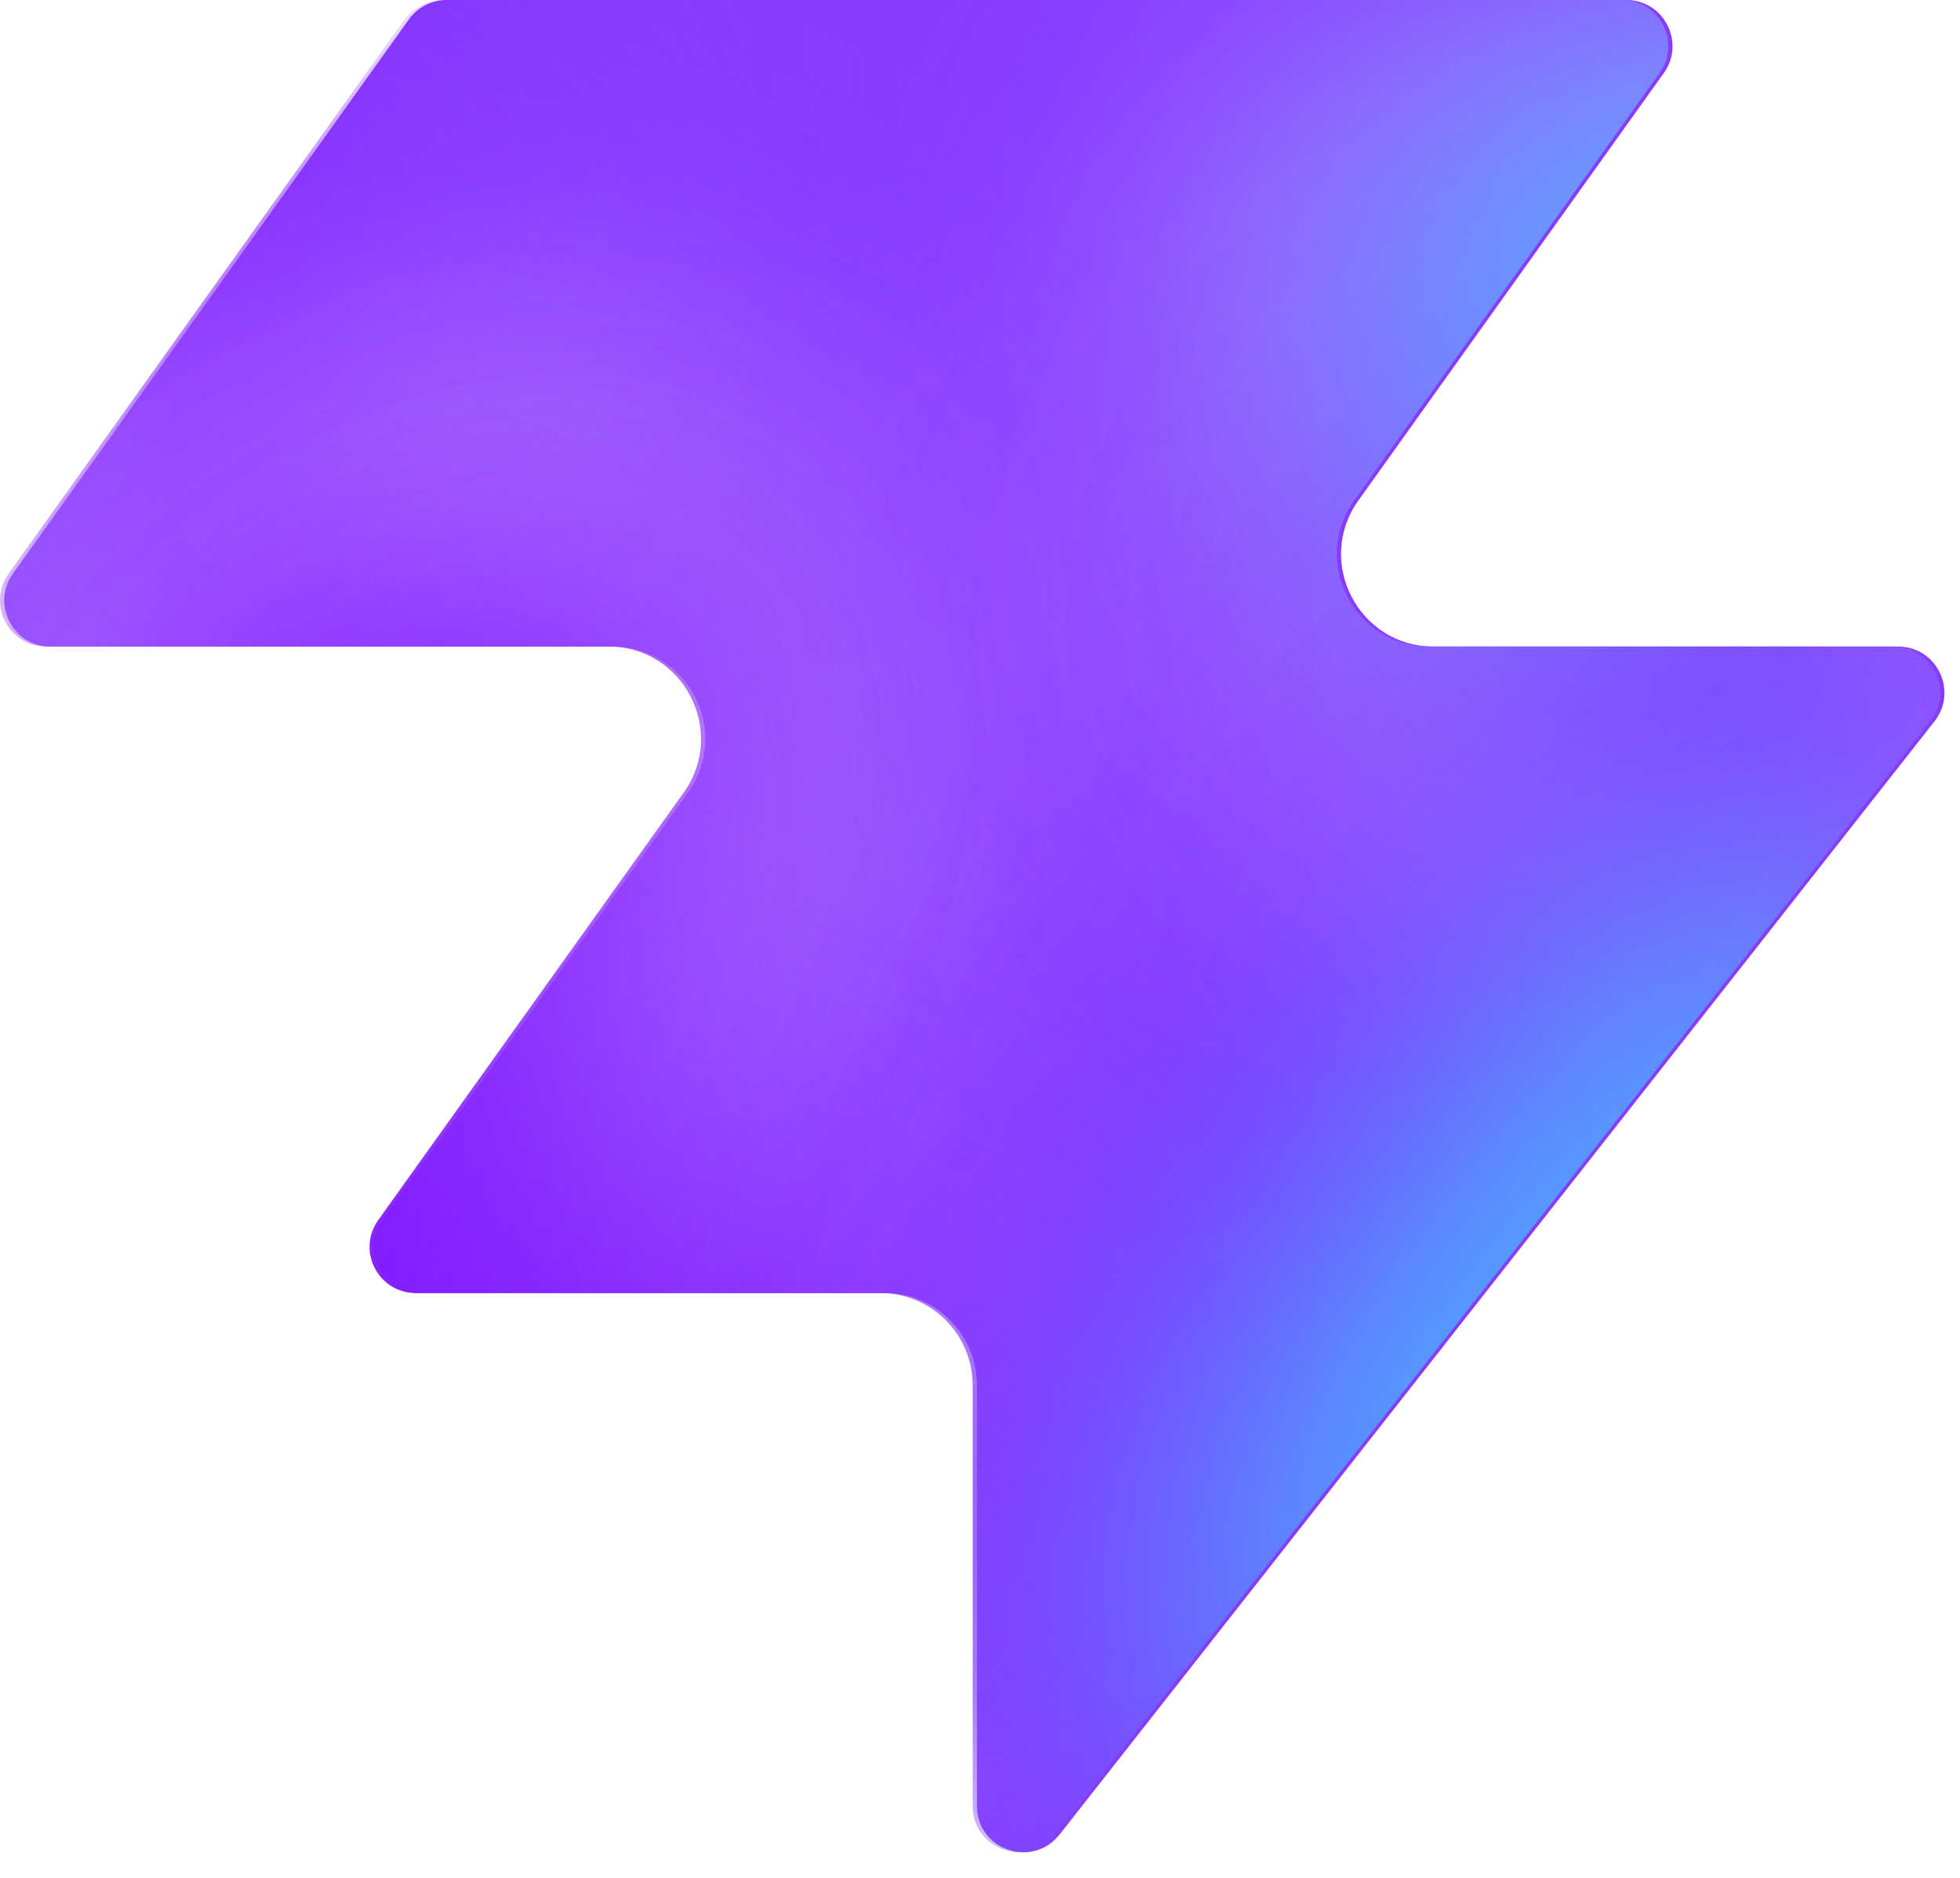
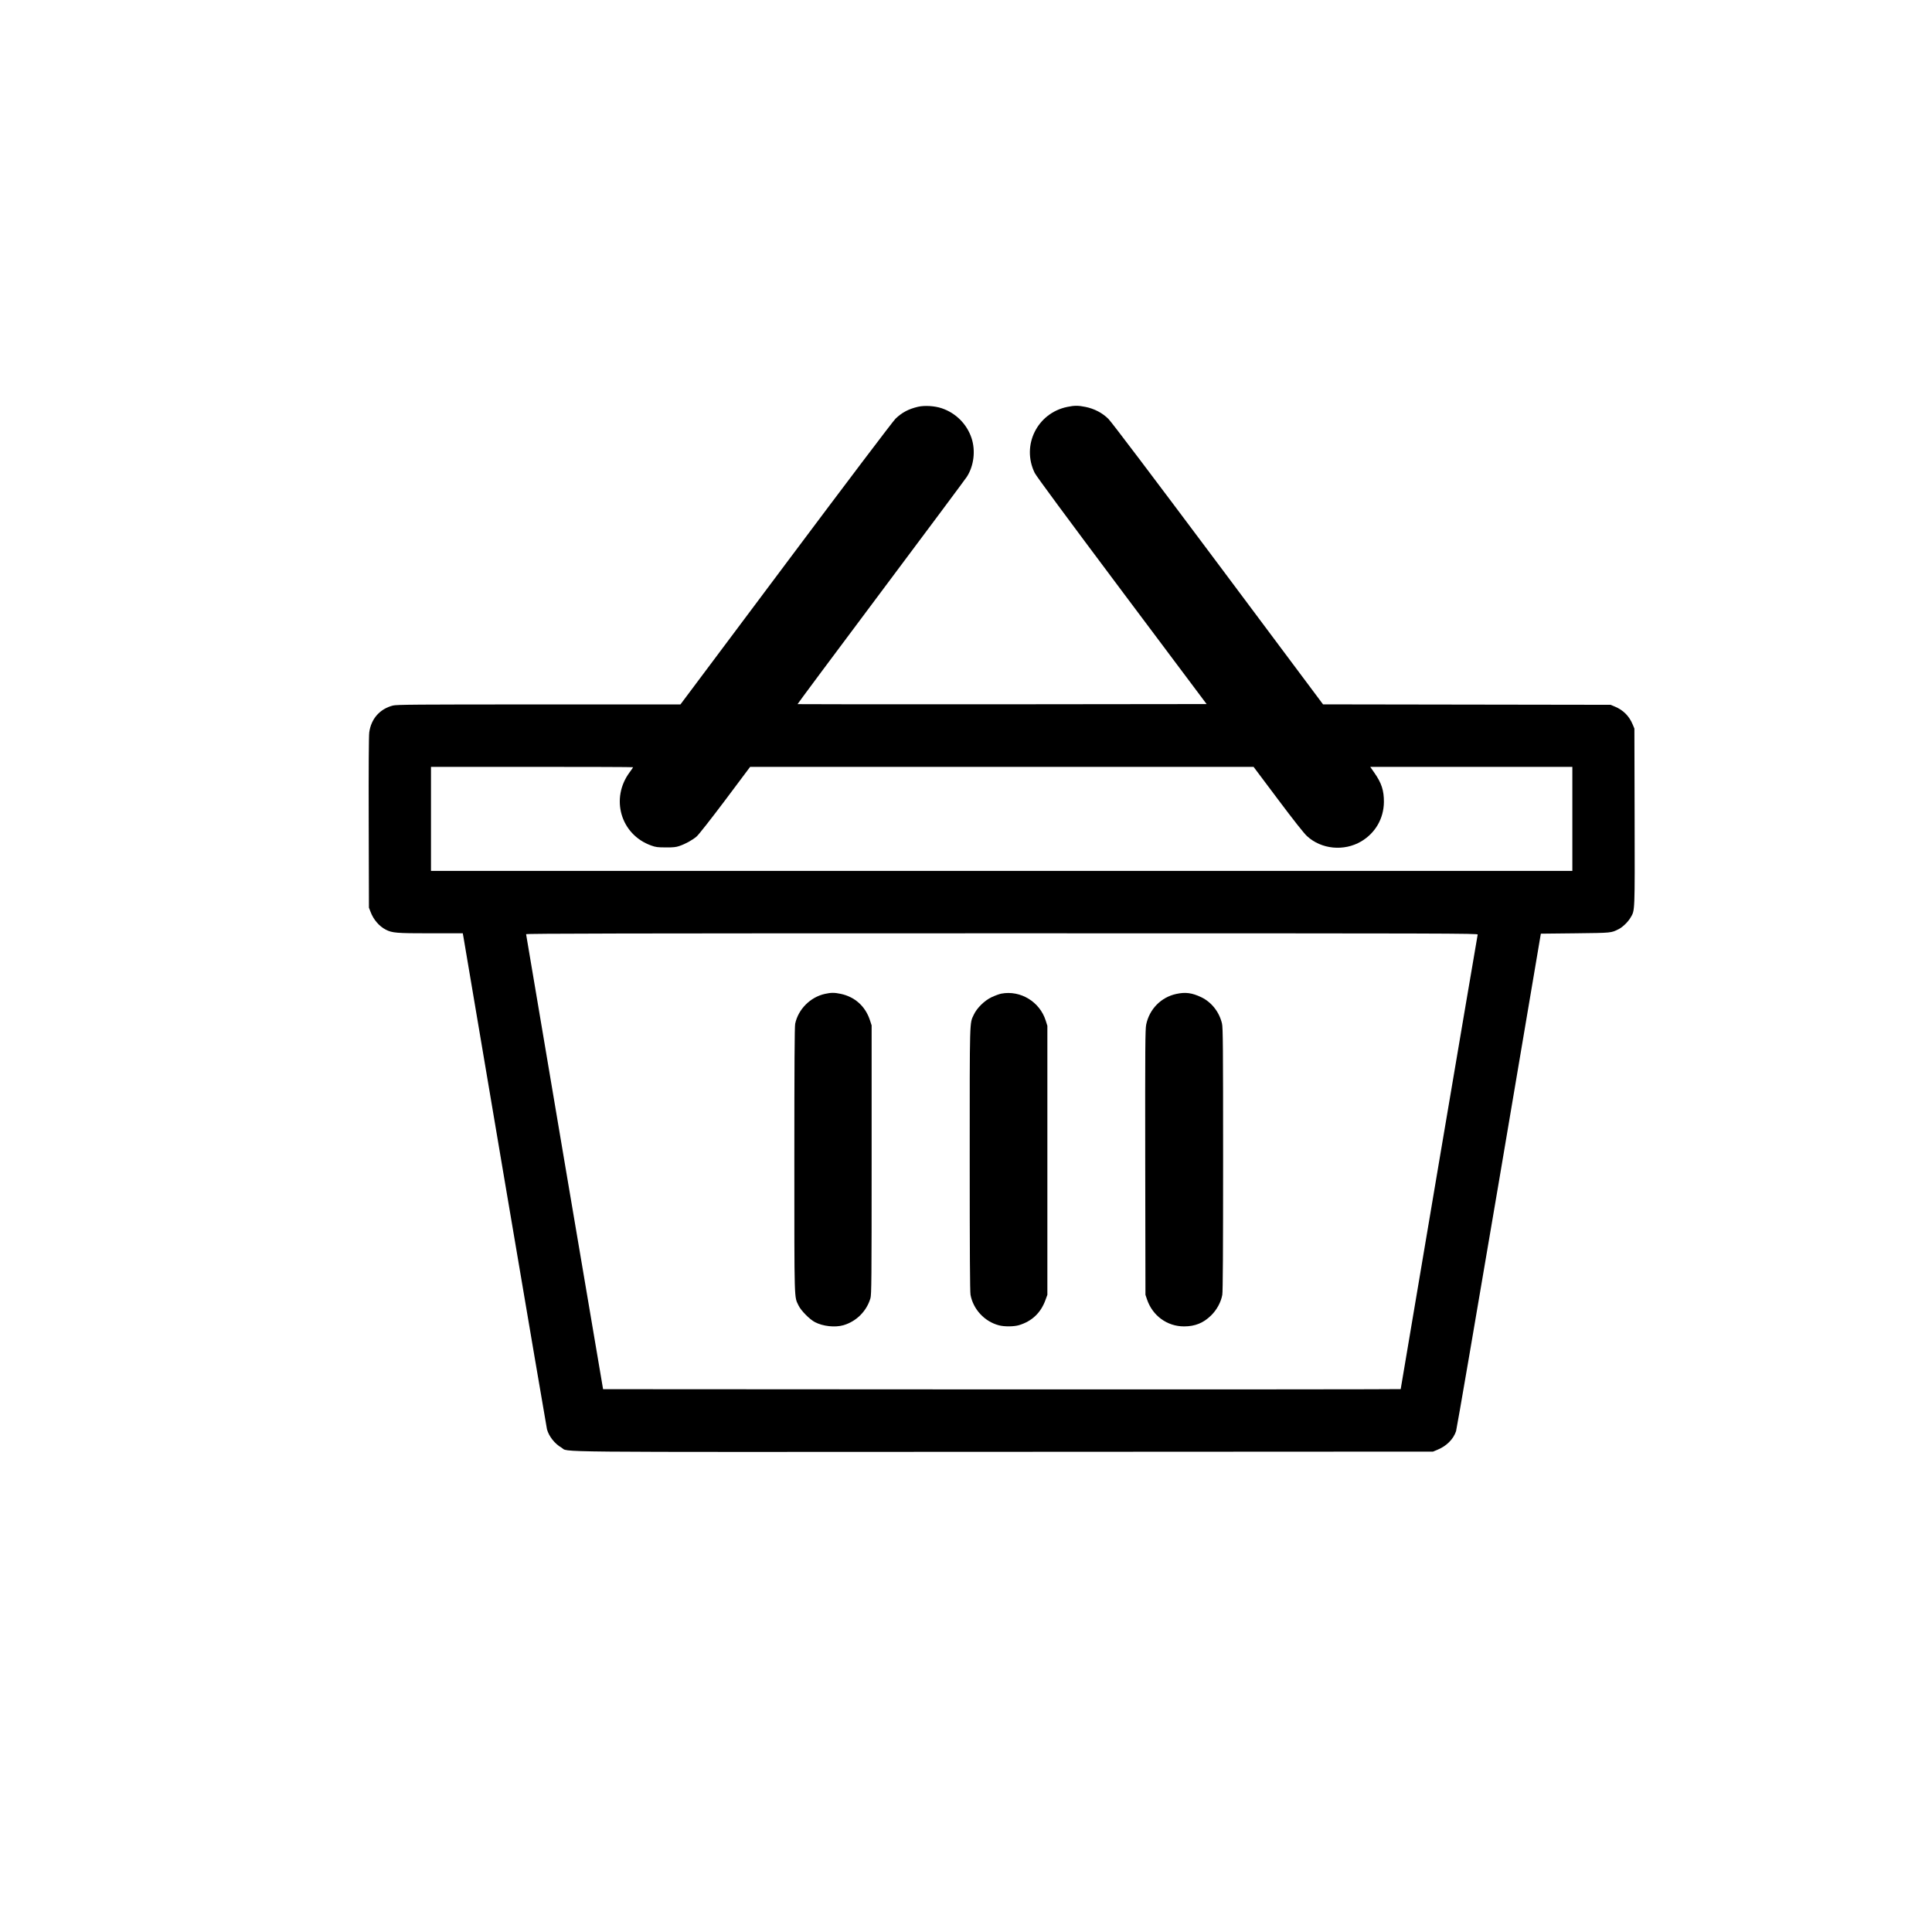
- <svg xmlns="http://www.w3.org/2000/svg" width="48" height="46" fill="none" viewBox="0 0 48 46">
-   <path fill="#863bff" d="M25.946 44.938c-.664.845-2.021.375-2.021-.698V33.937a2.26 2.26 0 0 0-2.262-2.262H10.287c-.92 0-1.456-1.04-.92-1.788l7.48-10.471c1.07-1.497 0-3.578-1.842-3.578H1.237c-.92 0-1.456-1.04-.92-1.788L10.013.474c.214-.297.556-.474.92-.474h28.894c.92 0 1.456 1.04.92 1.788l-7.48 10.471c-1.07 1.498 0 3.579 1.842 3.579h11.377c.943 0 1.473 1.088.89 1.83L25.947 44.94z" style="fill:#863bff;fill:color(display-p3 .525 .23 1);fill-opacity:1" />
-   <mask id="a" width="48" height="46" x="0" y="0" maskUnits="userSpaceOnUse" style="mask-type:alpha">
-     <path fill="#000" d="M25.842 44.938c-.664.844-2.021.375-2.021-.698V33.937a2.26 2.26 0 0 0-2.262-2.262H10.183c-.92 0-1.456-1.04-.92-1.788l7.48-10.471c1.07-1.498 0-3.579-1.842-3.579H1.133c-.92 0-1.456-1.04-.92-1.787L9.91.473c.214-.297.556-.474.92-.474h28.894c.92 0 1.456 1.04.92 1.788l-7.48 10.471c-1.07 1.498 0 3.578 1.842 3.578h11.377c.943 0 1.473 1.088.89 1.832L25.843 44.94z" style="fill:#000;fill-opacity:1" />
-   </mask>
-   <g mask="url(#a)">
-     <g filter="url(#b)">
-       <ellipse cx="5.508" cy="14.704" fill="#ede6ff" rx="5.508" ry="14.704" style="fill:#ede6ff;fill:color(display-p3 .927 .903 1);fill-opacity:1" transform="matrix(.00324 1 1 -.00324 -4.47 31.516)" />
-     </g>
-     <g filter="url(#c)">
-       <ellipse cx="10.399" cy="29.851" fill="#ede6ff" rx="10.399" ry="29.851" style="fill:#ede6ff;fill:color(display-p3 .927 .903 1);fill-opacity:1" transform="matrix(.00324 1 1 -.00324 -39.328 7.883)" />
-     </g>
-     <g filter="url(#d)">
-       <ellipse cx="5.508" cy="30.487" fill="#7e14ff" rx="5.508" ry="30.487" style="fill:#7e14ff;fill:color(display-p3 .492 .077 1);fill-opacity:1" transform="rotate(89.814 -25.913 -14.639)scale(1 -1)" />
-     </g>
-     <g filter="url(#e)">
-       <ellipse cx="5.508" cy="30.599" fill="#7e14ff" rx="5.508" ry="30.599" style="fill:#7e14ff;fill:color(display-p3 .492 .077 1);fill-opacity:1" transform="rotate(89.814 -32.644 -3.334)scale(1 -1)" />
-     </g>
-     <g filter="url(#f)">
-       <ellipse cx="5.508" cy="30.599" fill="#7e14ff" rx="5.508" ry="30.599" style="fill:#7e14ff;fill:color(display-p3 .492 .077 1);fill-opacity:1" transform="matrix(.00324 1 1 -.00324 -34.34 30.47)" />
-     </g>
-     <g filter="url(#g)">
-       <ellipse cx="14.072" cy="22.078" fill="#ede6ff" rx="14.072" ry="22.078" style="fill:#ede6ff;fill:color(display-p3 .927 .903 1);fill-opacity:1" transform="rotate(93.35 24.506 48.493)scale(-1 1)" />
-     </g>
-     <g filter="url(#h)">
-       <ellipse cx="3.47" cy="21.501" fill="#7e14ff" rx="3.47" ry="21.501" style="fill:#7e14ff;fill:color(display-p3 .492 .077 1);fill-opacity:1" transform="rotate(89.009 28.708 47.59)scale(-1 1)" />
-     </g>
-     <g filter="url(#i)">
-       <ellipse cx="3.47" cy="21.501" fill="#7e14ff" rx="3.47" ry="21.501" style="fill:#7e14ff;fill:color(display-p3 .492 .077 1);fill-opacity:1" transform="rotate(89.009 28.708 47.59)scale(-1 1)" />
-     </g>
-     <g filter="url(#j)">
-       <ellipse cx=".387" cy="8.972" fill="#7e14ff" rx="4.407" ry="29.108" style="fill:#7e14ff;fill:color(display-p3 .492 .077 1);fill-opacity:1" transform="rotate(39.51 .387 8.972)" />
-     </g>
-     <g filter="url(#k)">
-       <ellipse cx="47.523" cy="-6.092" fill="#7e14ff" rx="4.407" ry="29.108" style="fill:#7e14ff;fill:color(display-p3 .492 .077 1);fill-opacity:1" transform="rotate(37.892 47.523 -6.092)" />
-     </g>
-     <g filter="url(#l)">
-       <ellipse cx="41.412" cy="6.333" fill="#47bfff" rx="5.971" ry="9.665" style="fill:#47bfff;fill:color(display-p3 .28 .748 1);fill-opacity:1" transform="rotate(37.892 41.412 6.333)" />
-     </g>
-     <g filter="url(#m)">
-       <ellipse cx="-1.879" cy="38.332" fill="#7e14ff" rx="4.407" ry="29.108" style="fill:#7e14ff;fill:color(display-p3 .492 .077 1);fill-opacity:1" transform="rotate(37.892 -1.88 38.332)" />
-     </g>
-     <g filter="url(#n)">
-       <ellipse cx="-1.879" cy="38.332" fill="#7e14ff" rx="4.407" ry="29.108" style="fill:#7e14ff;fill:color(display-p3 .492 .077 1);fill-opacity:1" transform="rotate(37.892 -1.88 38.332)" />
-     </g>
-     <g filter="url(#o)">
-       <ellipse cx="35.651" cy="29.907" fill="#7e14ff" rx="4.407" ry="29.108" style="fill:#7e14ff;fill:color(display-p3 .492 .077 1);fill-opacity:1" transform="rotate(37.892 35.651 29.907)" />
-     </g>
-     <g filter="url(#p)">
-       <ellipse cx="38.418" cy="32.4" fill="#47bfff" rx="5.971" ry="15.297" style="fill:#47bfff;fill:color(display-p3 .28 .748 1);fill-opacity:1" transform="rotate(37.892 38.418 32.4)" />
-     </g>
+ <svg xmlns="http://www.w3.org/2000/svg" version="1.0" viewBox="0 0 2600 2600" preserveAspectRatio="xMidYMid meet">
+   <g transform="translate(0,2600) scale(0.1,-0.1)" fill="#000000" stroke="none">
+     <path d="M12355 20526 c-127 -30 -214 -75 -303 -160 -31 -29 -669 -872 -1474 -1948 l-1421 -1898 -1906 0 c-1660 0 -1914 -2 -1964 -15 -177 -46 -293 -179 -318 -362 -6 -51 -9 -469 -7 -1218 l3 -1140 22 -57 c39 -104 116 -193 205 -239 87 -44 138 -49 599 -49 l437 0 11 -62 c6 -35 258 -1528 561 -3318 303 -1790 556 -3273 561 -3295 26 -95 104 -194 194 -246 113 -65 -389 -60 5960 -57 l5770 3 56 23 c124 50 218 143 254 252 9 27 269 1544 579 3372 l562 3323 465 5 c496 6 479 4 586 58 52 27 123 96 156 153 60 101 58 55 55 1355 l-3 1189 -23 55 c-46 113 -129 196 -242 242 l-55 23 -1935 3 -1935 3 -1410 1887 c-881 1178 -1435 1911 -1478 1954 -81 81 -190 138 -309 162 -97 20 -149 20 -245 0 -405 -83 -620 -519 -438 -889 23 -46 419 -582 1174 -1590 l1139 -1520 -2751 -3 c-1513 -1 -2752 0 -2754 2 -2 2 501 678 1118 1502 618 825 1139 1525 1160 1557 95 147 120 353 63 523 -63 188 -211 336 -401 400 -95 32 -230 40 -318 20z m-3835 -4851 c0 -3 -21 -33 -46 -67 -263 -354 -121 -839 288 -986 63 -23 89 -26 198 -26 97 -1 137 3 180 18 84 28 180 81 236 130 29 26 190 231 385 490 l334 446 3387 0 3388 0 328 -437 c205 -274 352 -460 391 -495 193 -178 498 -208 730 -71 190 113 302 307 305 528 1 157 -31 256 -129 396 l-55 79 1360 0 1360 0 0 -700 0 -700 -7680 0 -7680 0 0 700 0 700 1360 0 c748 0 1360 -2 1360 -5z m11366 -2252 c-5 -17 -1036 -6105 -1036 -6117 0 -3 -2415 -5 -5367 -4 l-5367 3 -518 3055 c-284 1680 -517 3061 -518 3068 0 9 1288 12 6406 12 6096 0 6405 -1 6400 -17z" />
+     <path d="M11103 12625 c-198 -43 -361 -207 -402 -403 -8 -37 -11 -581 -11 -1835 0 -1948 -3 -1831 57 -1957 32 -67 148 -185 219 -222 107 -57 272 -75 385 -42 174 51 312 189 363 363 14 49 16 237 16 1864 l0 1808 -25 76 c-62 183 -202 308 -390 348 -85 18 -130 18 -212 0z" />
+     <path d="M13475 12628 c-27 -5 -86 -27 -131 -48 -96 -46 -196 -144 -238 -233 -59 -125 -56 -23 -56 -1948 0 -1233 3 -1783 11 -1825 36 -194 188 -358 380 -409 72 -20 202 -19 270 1 175 52 295 165 358 338 l26 71 0 1810 0 1810 -22 70 c-80 254 -340 412 -598 363z" />
+     <path d="M15830 12624 c-205 -44 -362 -204 -405 -412 -13 -63 -15 -296 -13 -1855 l3 -1782 22 -65 c75 -218 271 -360 497 -360 149 0 262 46 366 149 76 75 131 177 149 275 8 41 11 608 11 1825 0 1507 -2 1775 -15 1827 -37 156 -140 287 -279 354 -124 59 -213 71 -336 44z" />
  </g>
-   <defs>
-     <filter id="b" width="60.045" height="41.654" x="-19.77" y="16.149" color-interpolation-filters="sRGB" filterUnits="userSpaceOnUse">
-       <feFlood flood-opacity="0" result="BackgroundImageFix" />
-       <feBlend in="SourceGraphic" in2="BackgroundImageFix" result="shape" />
-       <feGaussianBlur result="effect1_foregroundBlur_2002_17158" stdDeviation="7.659" />
-     </filter>
-     <filter id="c" width="90.34" height="51.437" x="-54.613" y="-7.533" color-interpolation-filters="sRGB" filterUnits="userSpaceOnUse">
-       <feFlood flood-opacity="0" result="BackgroundImageFix" />
-       <feBlend in="SourceGraphic" in2="BackgroundImageFix" result="shape" />
-       <feGaussianBlur result="effect1_foregroundBlur_2002_17158" stdDeviation="7.659" />
-     </filter>
-     <filter id="d" width="79.355" height="29.4" x="-49.64" y="2.03" color-interpolation-filters="sRGB" filterUnits="userSpaceOnUse">
-       <feFlood flood-opacity="0" result="BackgroundImageFix" />
-       <feBlend in="SourceGraphic" in2="BackgroundImageFix" result="shape" />
-       <feGaussianBlur result="effect1_foregroundBlur_2002_17158" stdDeviation="4.596" />
-     </filter>
-     <filter id="e" width="79.579" height="29.4" x="-45.045" y="20.029" color-interpolation-filters="sRGB" filterUnits="userSpaceOnUse">
-       <feFlood flood-opacity="0" result="BackgroundImageFix" />
-       <feBlend in="SourceGraphic" in2="BackgroundImageFix" result="shape" />
-       <feGaussianBlur result="effect1_foregroundBlur_2002_17158" stdDeviation="4.596" />
-     </filter>
-     <filter id="f" width="79.579" height="29.4" x="-43.513" y="21.178" color-interpolation-filters="sRGB" filterUnits="userSpaceOnUse">
-       <feFlood flood-opacity="0" result="BackgroundImageFix" />
-       <feBlend in="SourceGraphic" in2="BackgroundImageFix" result="shape" />
-       <feGaussianBlur result="effect1_foregroundBlur_2002_17158" stdDeviation="4.596" />
-     </filter>
-     <filter id="g" width="74.749" height="58.852" x="15.756" y="-17.901" color-interpolation-filters="sRGB" filterUnits="userSpaceOnUse">
-       <feFlood flood-opacity="0" result="BackgroundImageFix" />
-       <feBlend in="SourceGraphic" in2="BackgroundImageFix" result="shape" />
-       <feGaussianBlur result="effect1_foregroundBlur_2002_17158" stdDeviation="7.659" />
-     </filter>
-     <filter id="h" width="61.377" height="25.362" x="23.548" y="2.284" color-interpolation-filters="sRGB" filterUnits="userSpaceOnUse">
-       <feFlood flood-opacity="0" result="BackgroundImageFix" />
-       <feBlend in="SourceGraphic" in2="BackgroundImageFix" result="shape" />
-       <feGaussianBlur result="effect1_foregroundBlur_2002_17158" stdDeviation="4.596" />
-     </filter>
-     <filter id="i" width="61.377" height="25.362" x="23.548" y="2.284" color-interpolation-filters="sRGB" filterUnits="userSpaceOnUse">
-       <feFlood flood-opacity="0" result="BackgroundImageFix" />
-       <feBlend in="SourceGraphic" in2="BackgroundImageFix" result="shape" />
-       <feGaussianBlur result="effect1_foregroundBlur_2002_17158" stdDeviation="4.596" />
-     </filter>
-     <filter id="j" width="56.045" height="63.649" x="-27.636" y="-22.853" color-interpolation-filters="sRGB" filterUnits="userSpaceOnUse">
-       <feFlood flood-opacity="0" result="BackgroundImageFix" />
-       <feBlend in="SourceGraphic" in2="BackgroundImageFix" result="shape" />
-       <feGaussianBlur result="effect1_foregroundBlur_2002_17158" stdDeviation="4.596" />
-     </filter>
-     <filter id="k" width="54.814" height="64.646" x="20.116" y="-38.415" color-interpolation-filters="sRGB" filterUnits="userSpaceOnUse">
-       <feFlood flood-opacity="0" result="BackgroundImageFix" />
-       <feBlend in="SourceGraphic" in2="BackgroundImageFix" result="shape" />
-       <feGaussianBlur result="effect1_foregroundBlur_2002_17158" stdDeviation="4.596" />
-     </filter>
-     <filter id="l" width="33.541" height="35.313" x="24.641" y="-11.323" color-interpolation-filters="sRGB" filterUnits="userSpaceOnUse">
-       <feFlood flood-opacity="0" result="BackgroundImageFix" />
-       <feBlend in="SourceGraphic" in2="BackgroundImageFix" result="shape" />
-       <feGaussianBlur result="effect1_foregroundBlur_2002_17158" stdDeviation="4.596" />
-     </filter>
-     <filter id="m" width="54.814" height="64.646" x="-29.286" y="6.009" color-interpolation-filters="sRGB" filterUnits="userSpaceOnUse">
-       <feFlood flood-opacity="0" result="BackgroundImageFix" />
-       <feBlend in="SourceGraphic" in2="BackgroundImageFix" result="shape" />
-       <feGaussianBlur result="effect1_foregroundBlur_2002_17158" stdDeviation="4.596" />
-     </filter>
-     <filter id="n" width="54.814" height="64.646" x="-29.286" y="6.009" color-interpolation-filters="sRGB" filterUnits="userSpaceOnUse">
-       <feFlood flood-opacity="0" result="BackgroundImageFix" />
-       <feBlend in="SourceGraphic" in2="BackgroundImageFix" result="shape" />
-       <feGaussianBlur result="effect1_foregroundBlur_2002_17158" stdDeviation="4.596" />
-     </filter>
-     <filter id="o" width="54.814" height="64.646" x="8.244" y="-2.416" color-interpolation-filters="sRGB" filterUnits="userSpaceOnUse">
-       <feFlood flood-opacity="0" result="BackgroundImageFix" />
-       <feBlend in="SourceGraphic" in2="BackgroundImageFix" result="shape" />
-       <feGaussianBlur result="effect1_foregroundBlur_2002_17158" stdDeviation="4.596" />
-     </filter>
-     <filter id="p" width="39.409" height="43.623" x="18.713" y="10.588" color-interpolation-filters="sRGB" filterUnits="userSpaceOnUse">
-       <feFlood flood-opacity="0" result="BackgroundImageFix" />
-       <feBlend in="SourceGraphic" in2="BackgroundImageFix" result="shape" />
-       <feGaussianBlur result="effect1_foregroundBlur_2002_17158" stdDeviation="4.596" />
-     </filter>
-   </defs>
</svg>
